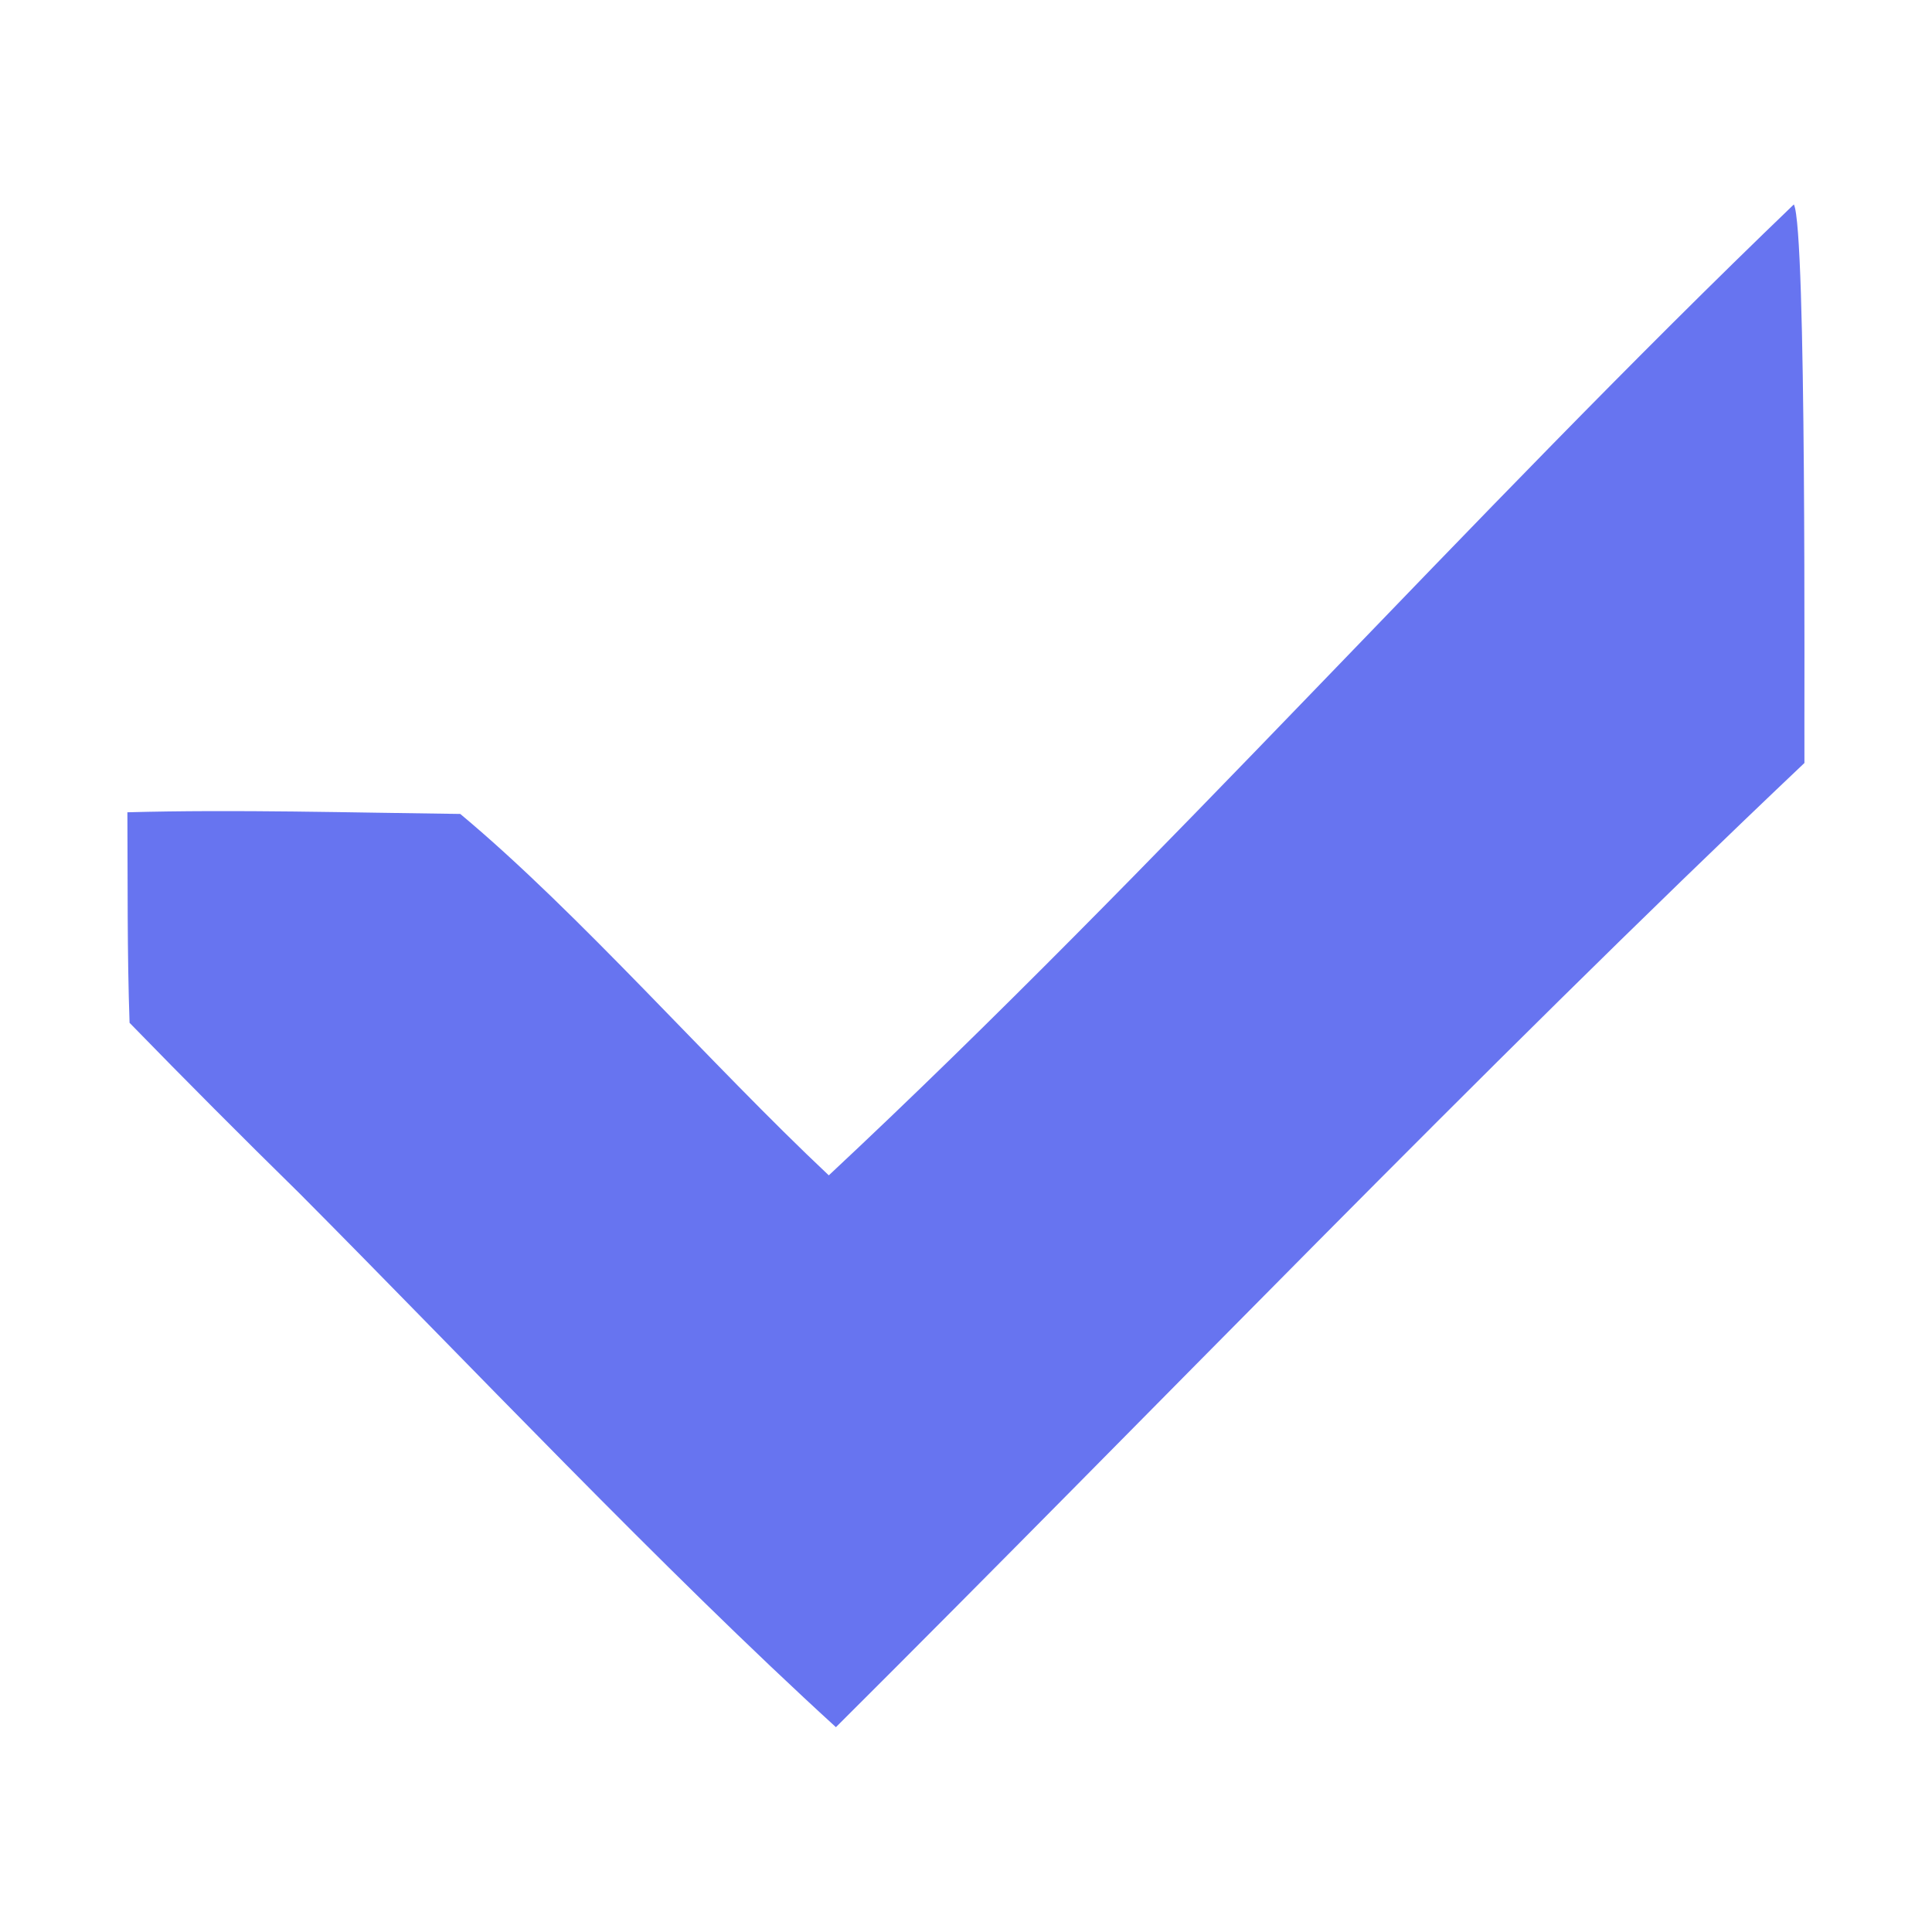
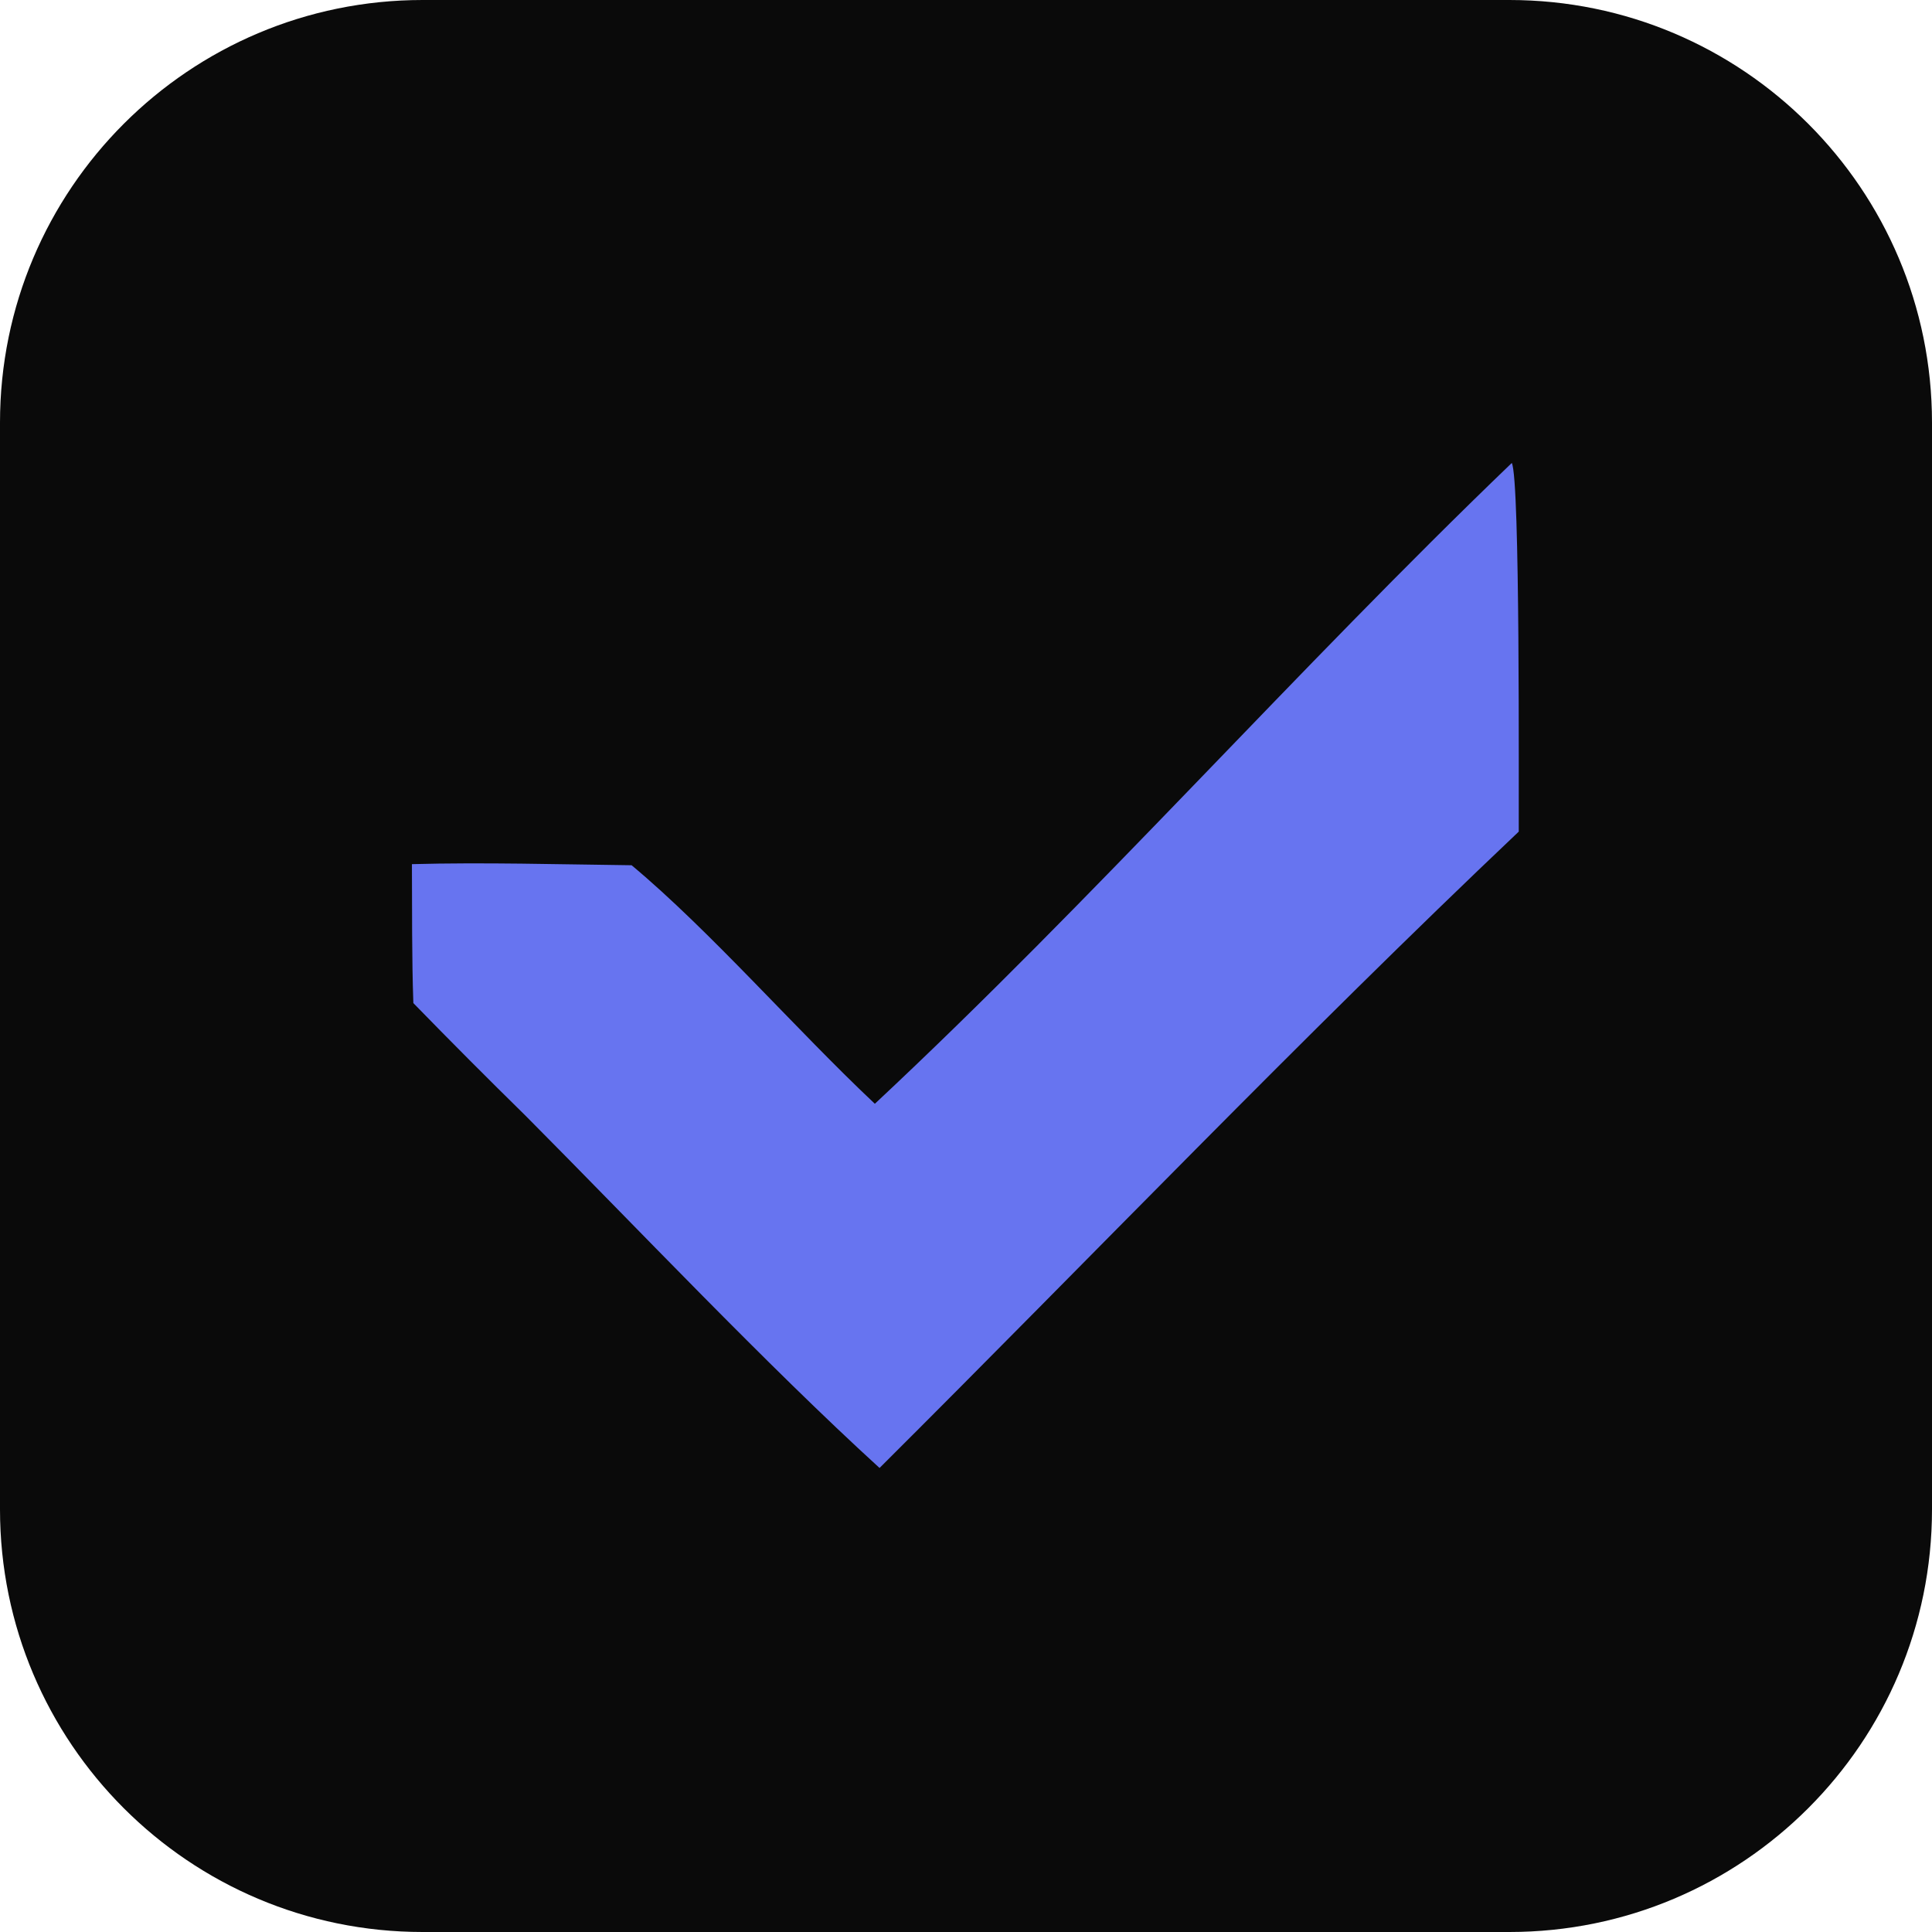
- <svg xmlns="http://www.w3.org/2000/svg" width="64" height="64" viewBox="76.99 230.45 64 64" fill="none">
-   <path id="Vector_8" d="M136.414 237.222C136.839 238.035 136.754 253.61 136.764 255.725C125.861 266.06 115.332 277.055 104.681 287.665C98.989 282.473 92.412 275.512 86.919 269.99C85.019 268.125 83.139 266.24 81.282 264.332C81.201 262.045 81.223 259.653 81.21 257.358C84.789 257.26 88.636 257.37 92.237 257.413C96.177 260.7 100.514 265.688 104.445 269.385C115.421 259.13 125.639 247.569 136.414 237.222Z" fill="#6774F0" />
+ <svg xmlns="http://www.w3.org/2000/svg" width="64" height="64" viewBox="0 0 64 64" fill="none">
+   <rect width="64" height="64" rx="14" fill="#0A0A0A" />
+   <g transform="translate(32 32) scale(0.66) translate(-109.02 -262.47)">
+     <path d="M136.414 237.222C136.839 238.035 136.754 253.61 136.764 255.725C125.861 266.06 115.332 277.055 104.681 287.665C98.989 282.473 92.412 275.512 86.919 269.99C85.019 268.125 83.139 266.24 81.282 264.332C81.201 262.045 81.223 259.653 81.21 257.358C84.789 257.26 88.636 257.37 92.237 257.413C96.177 260.7 100.514 265.688 104.445 269.385C115.421 259.13 125.639 247.569 136.414 237.222Z" fill="#6774F0" />
+   </g>
</svg>
